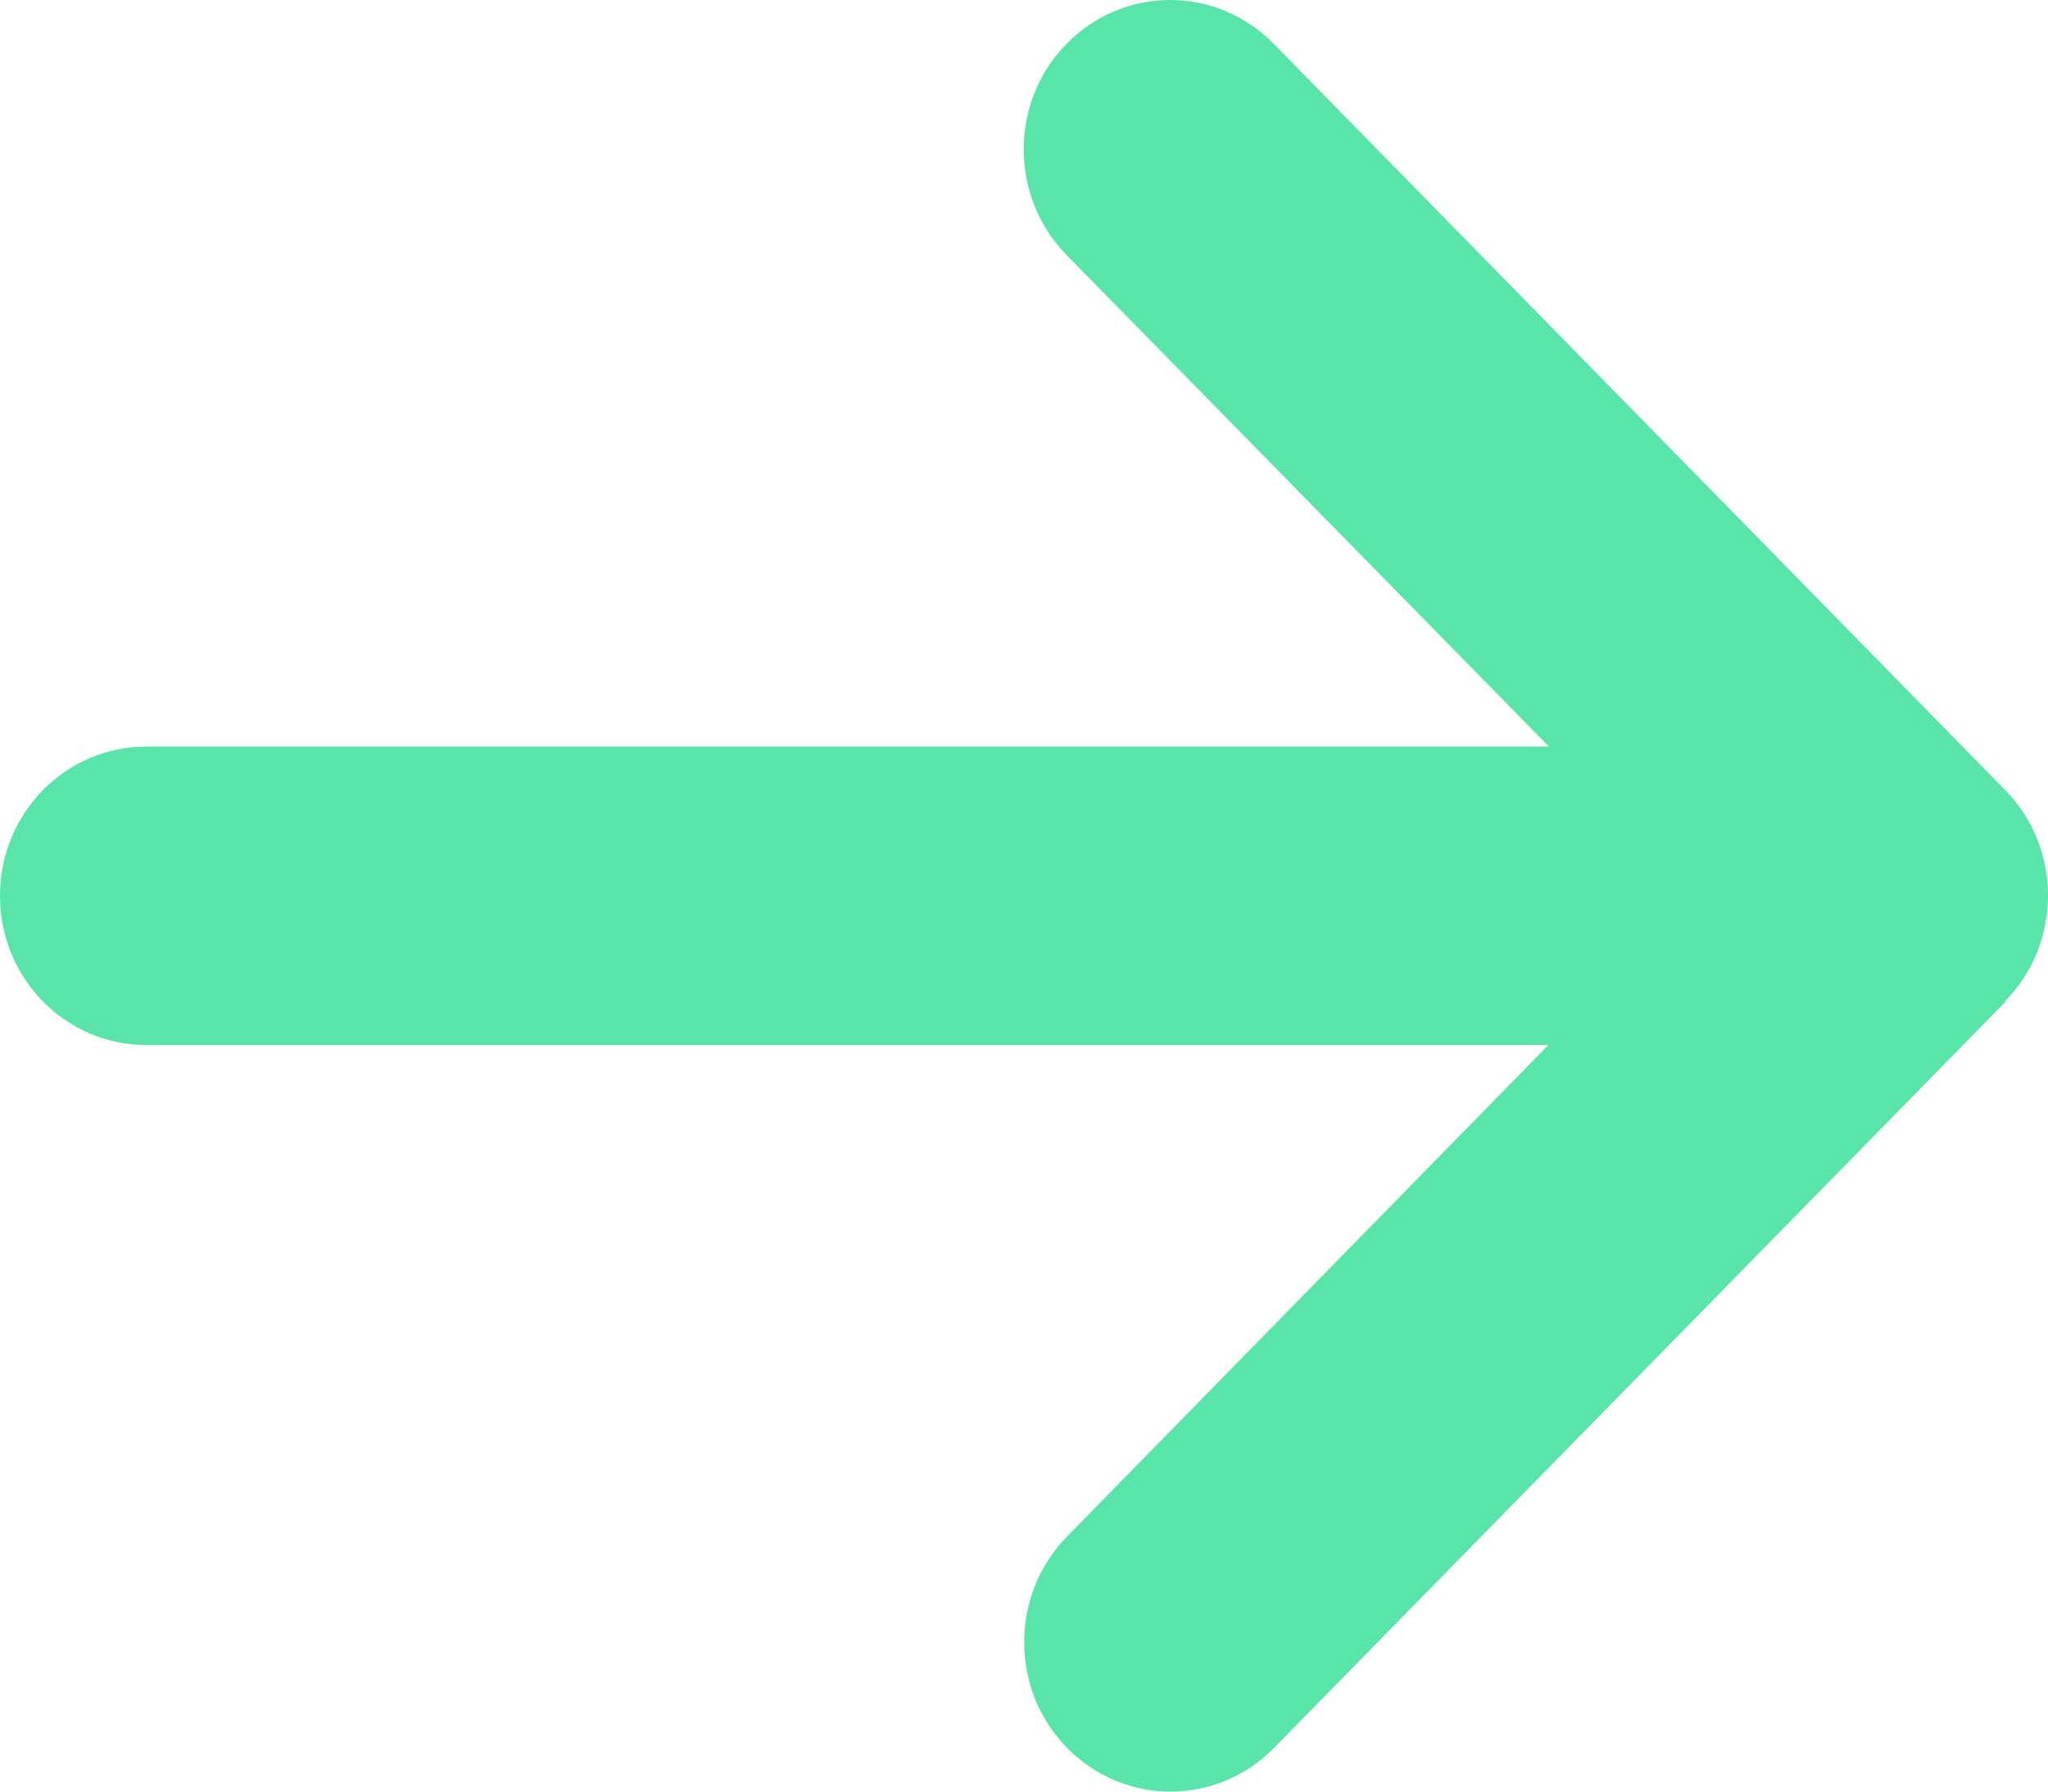
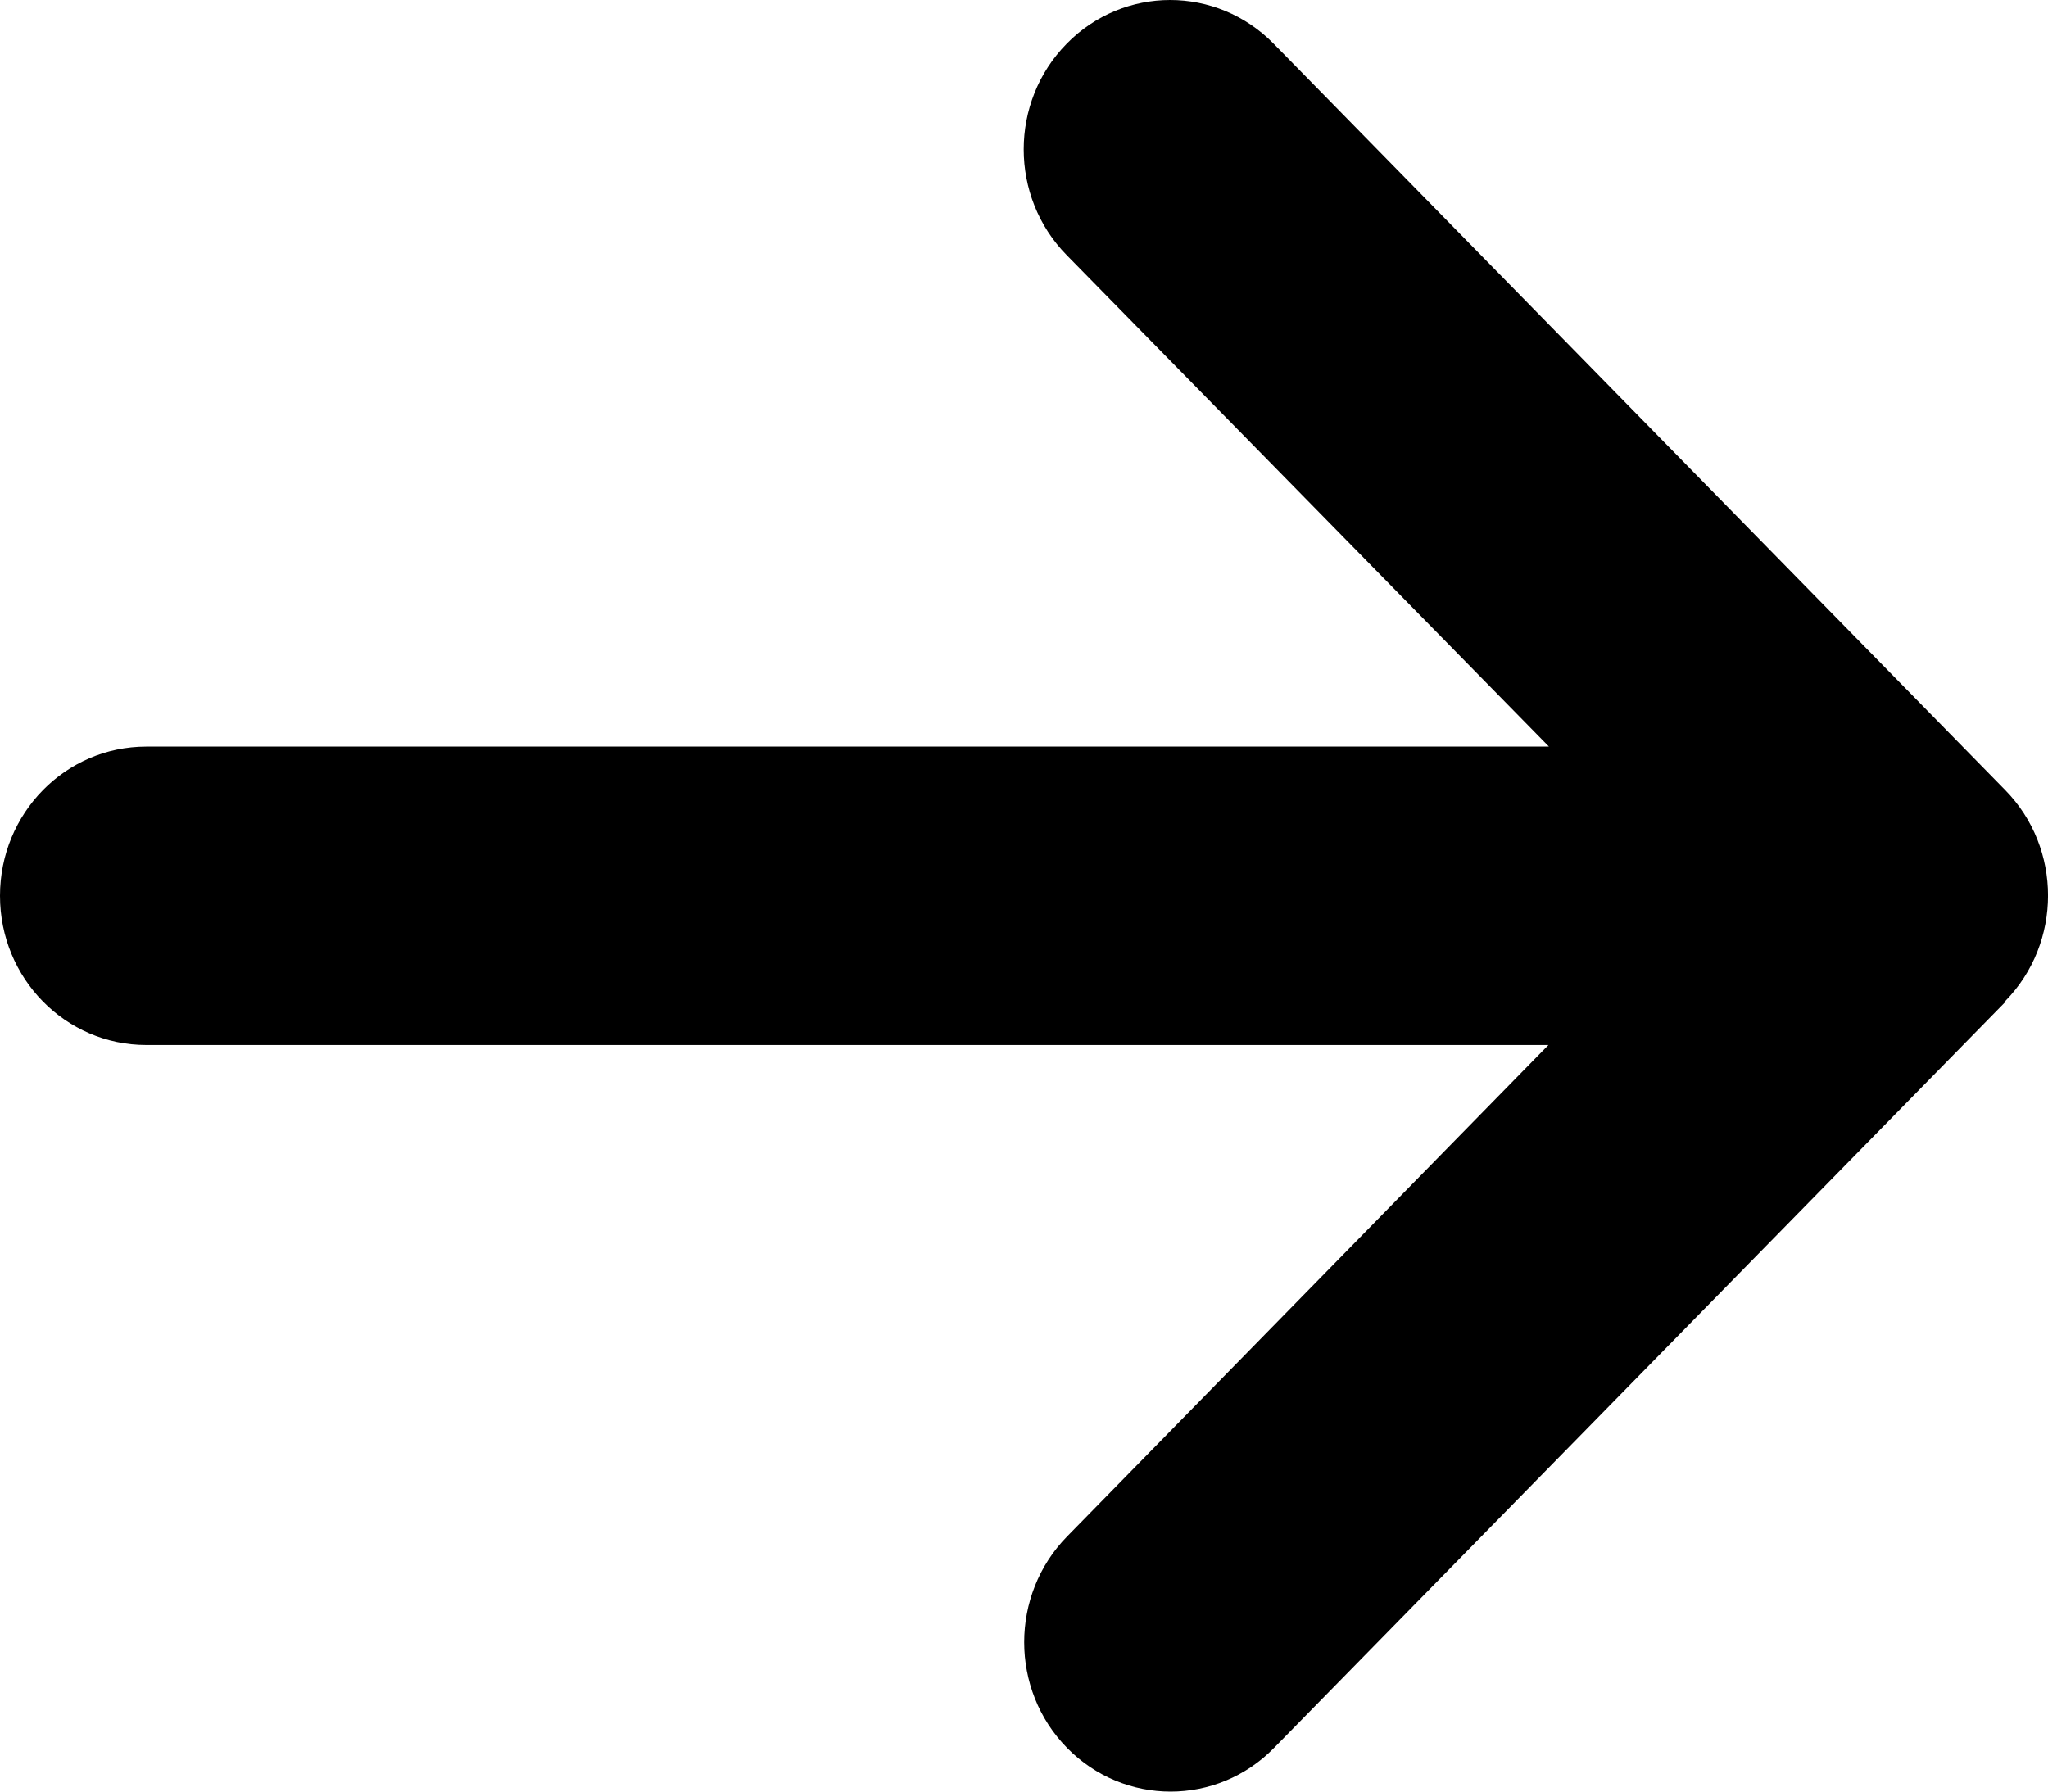
<svg xmlns="http://www.w3.org/2000/svg" width="16" height="14" viewBox="0 0 16 14" fill="none">
-   <path d="M15.665 7.824C16.112 7.368 16.112 6.628 15.665 6.173L9.951 0.342C9.504 -0.114 8.779 -0.114 8.333 0.342C7.886 0.797 7.886 1.537 8.333 1.993L12.101 5.834H1.143C0.511 5.834 0 6.355 0 7C0 7.645 0.511 8.166 1.143 8.166H12.097L8.336 12.007C7.89 12.463 7.89 13.203 8.336 13.658C8.783 14.114 9.508 14.114 9.954 13.658L15.669 7.827L15.665 7.824Z" fill="#59E4A9" />
+   <path d="M15.665 7.824C16.112 7.368 16.112 6.628 15.665 6.173L9.951 0.342C9.504 -0.114 8.779 -0.114 8.333 0.342C7.886 0.797 7.886 1.537 8.333 1.993L12.101 5.834H1.143C0.511 5.834 0 6.355 0 7C0 7.645 0.511 8.166 1.143 8.166H12.097L8.336 12.007C7.89 12.463 7.89 13.203 8.336 13.658C8.783 14.114 9.508 14.114 9.954 13.658L15.669 7.827L15.665 7.824Z" fill="#000" />
</svg>
